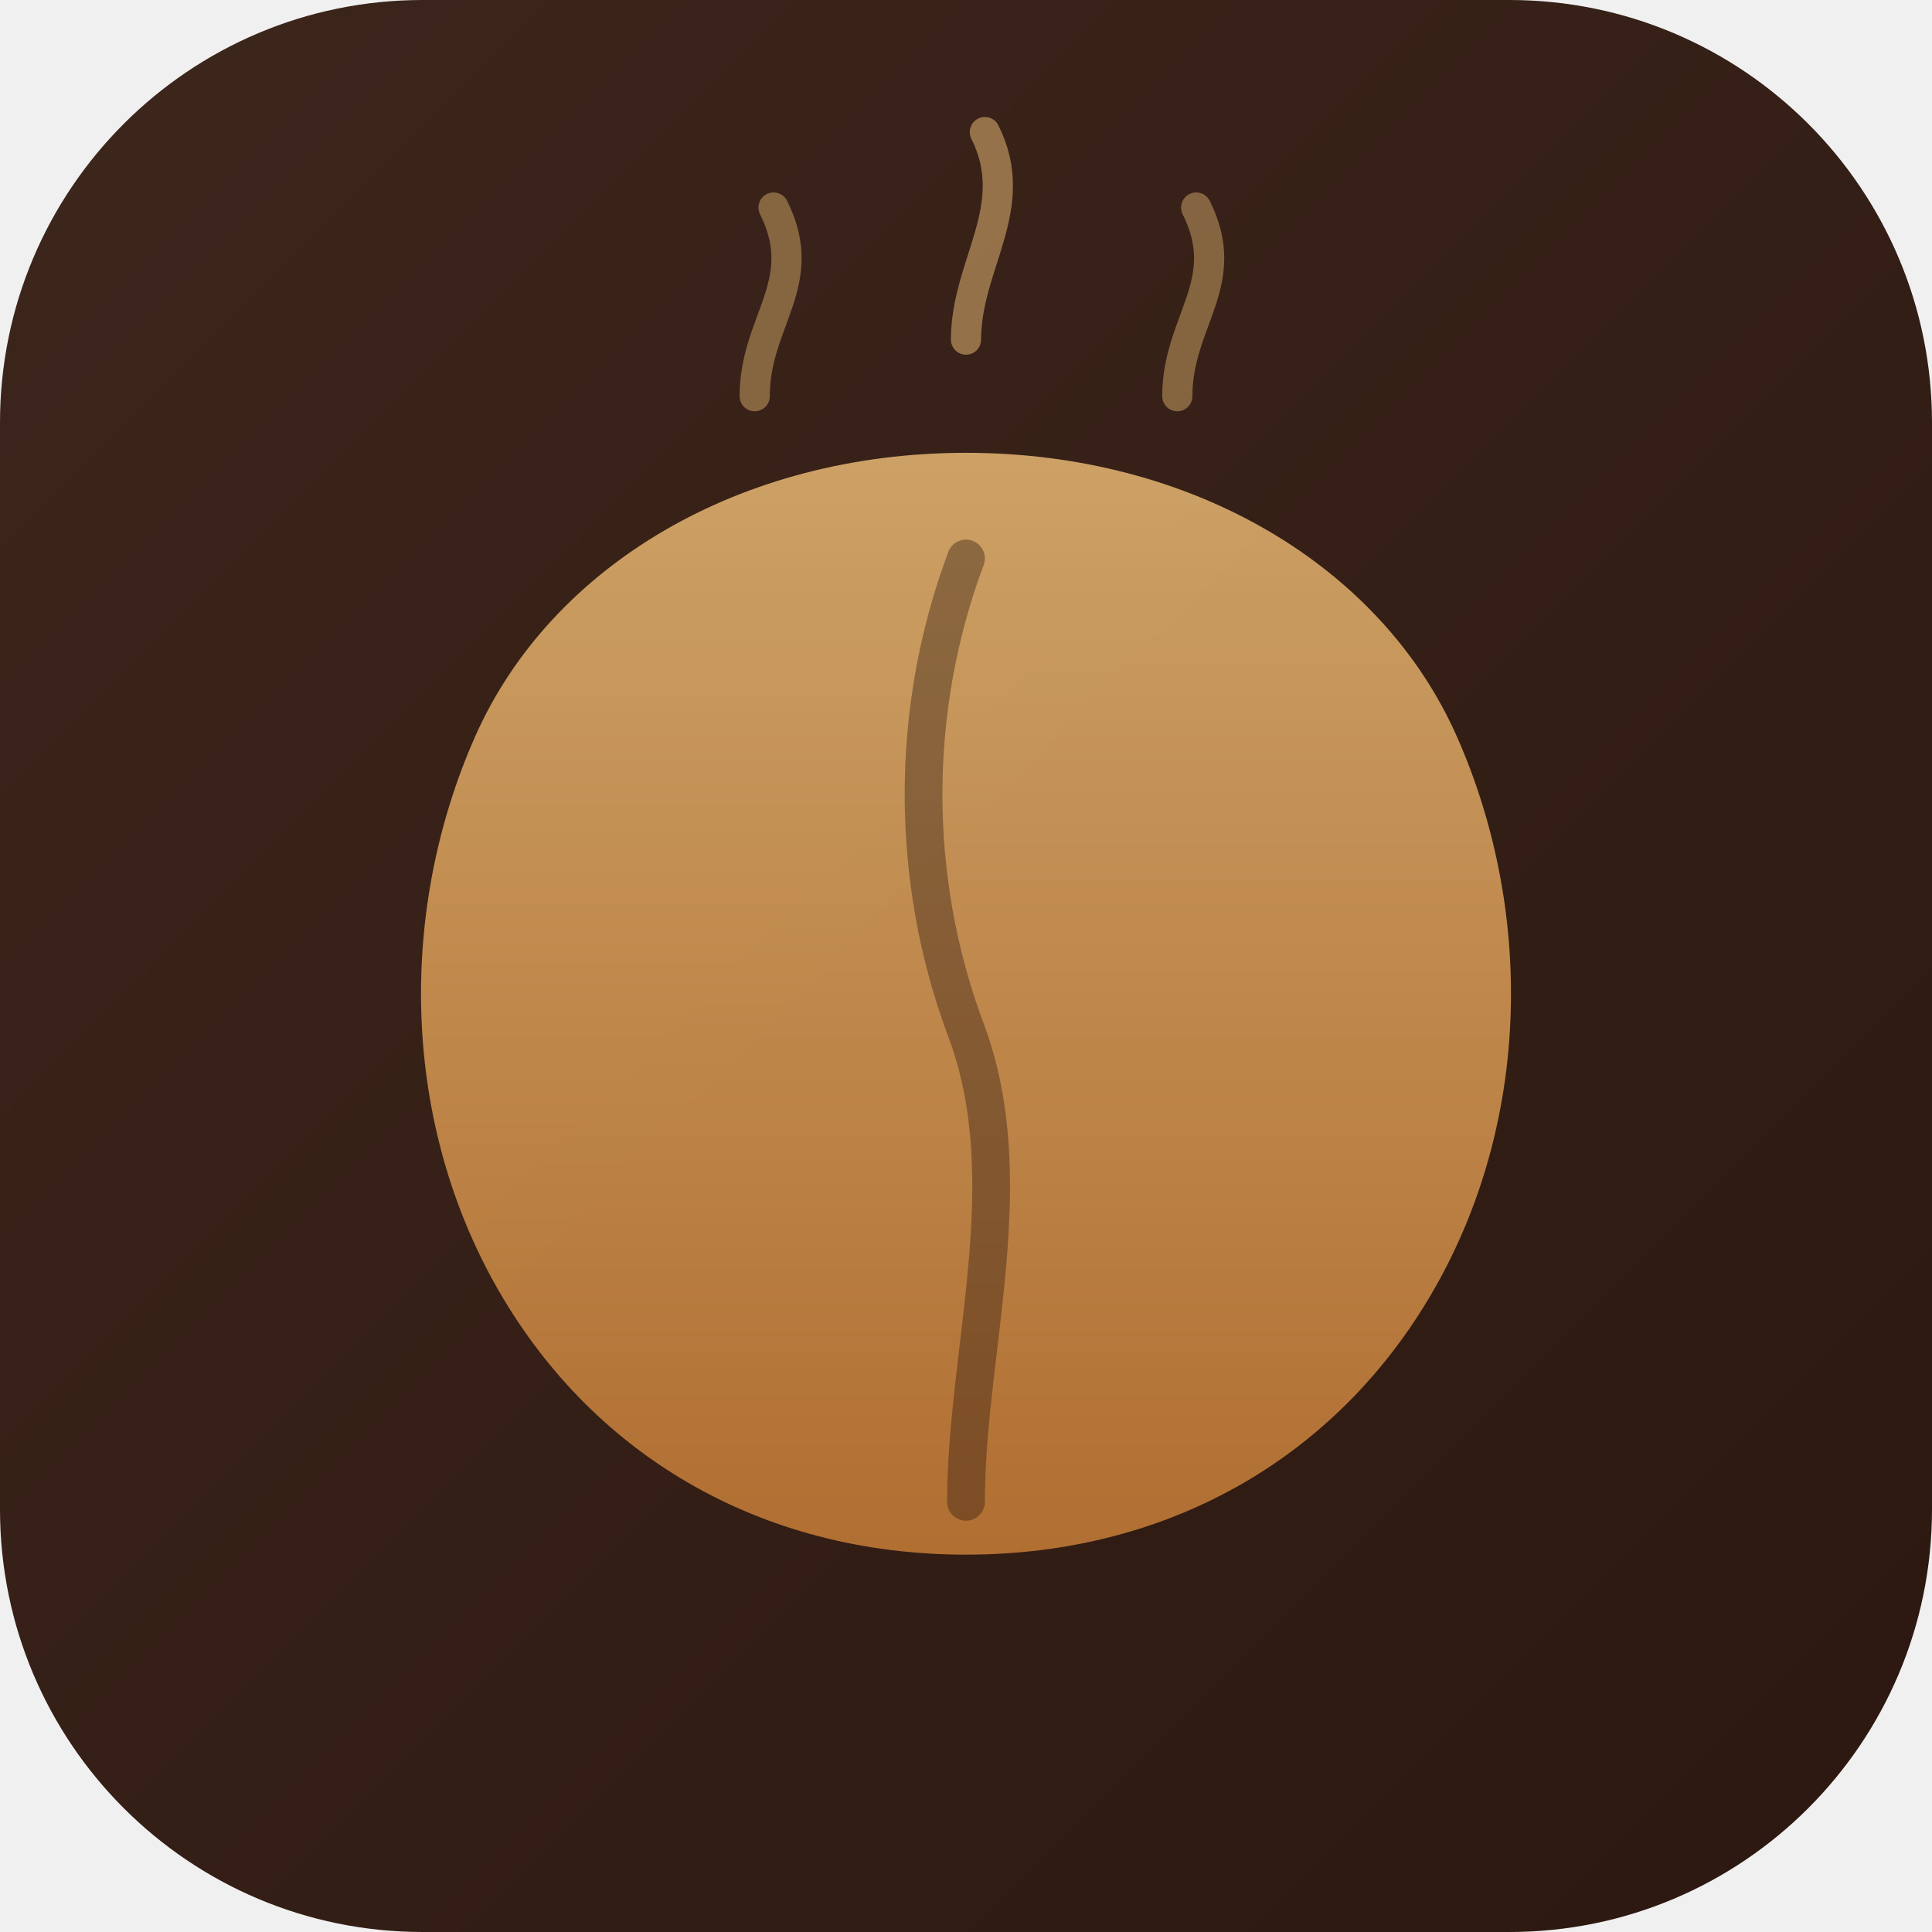
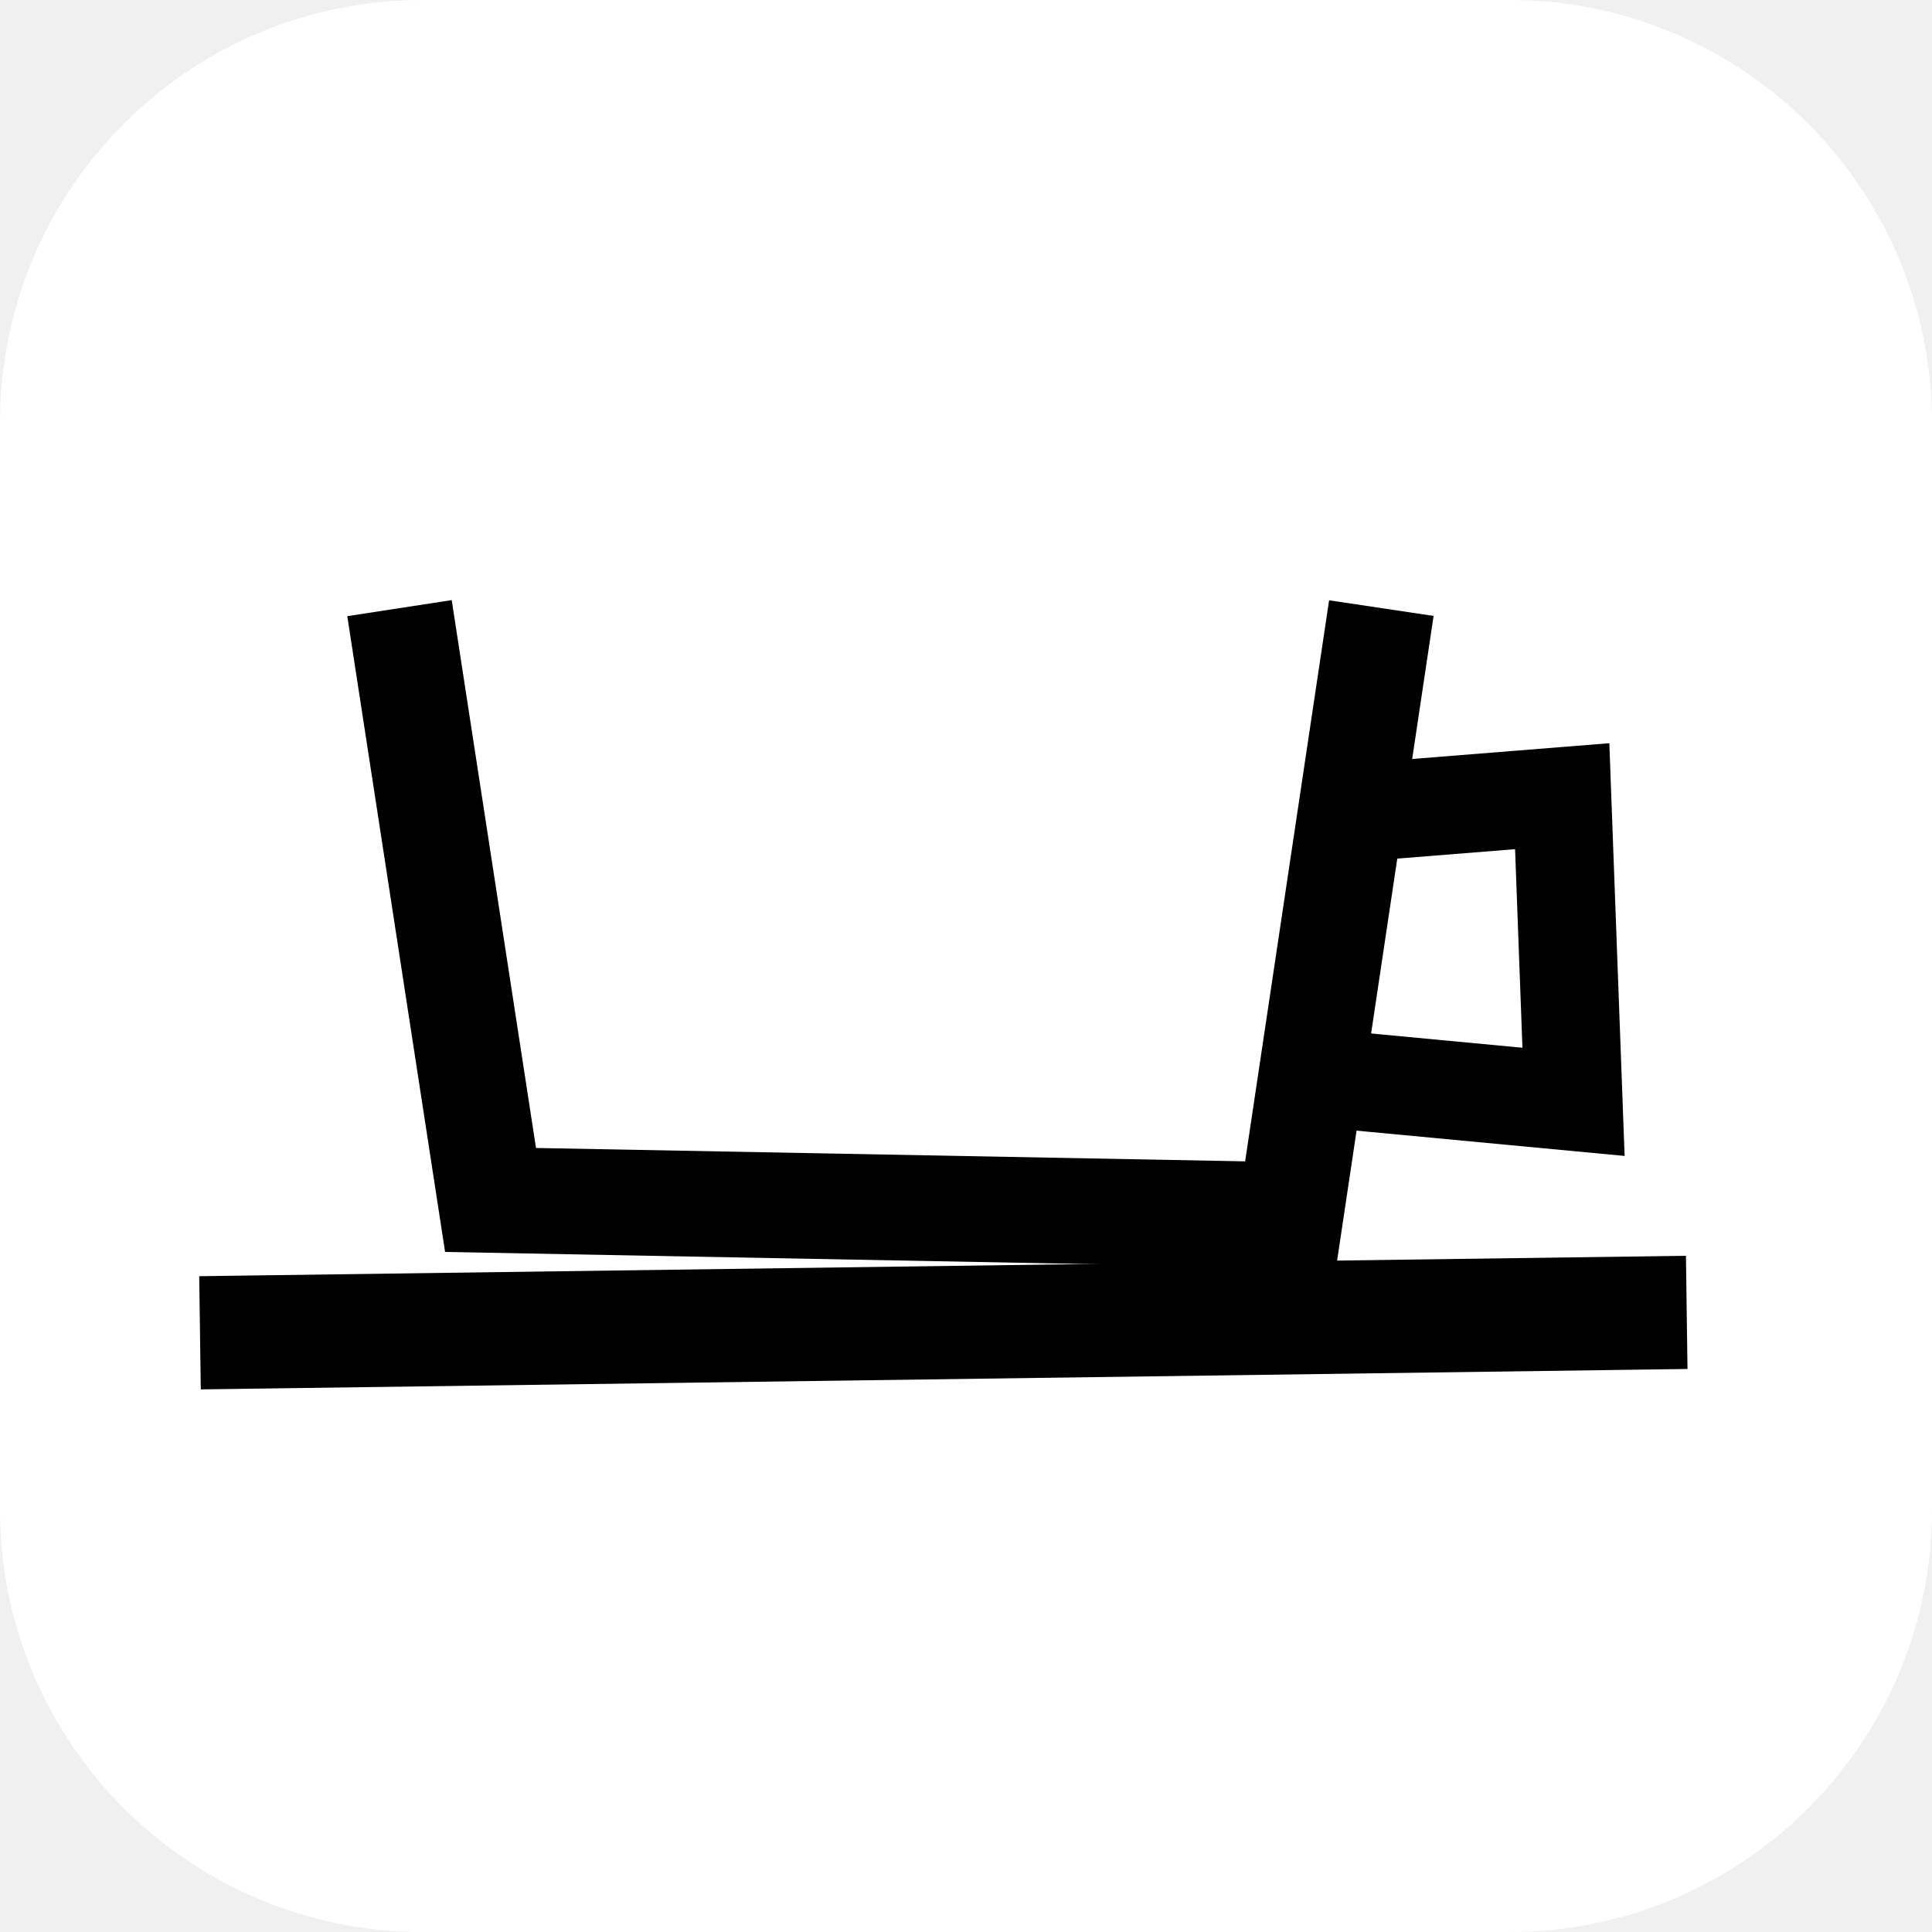
<svg xmlns="http://www.w3.org/2000/svg" viewBox="0 0 512 512">
-   <defs>
-     <linearGradient id="bg" x1="0" y1="0" x2="1" y2="1">
-       <stop offset="0%" stop-color="#3D261C" />
-       <stop offset="100%" stop-color="#2C1810" />
-     </linearGradient>
-     <linearGradient id="bean" x1="0" y1="0" x2="0" y2="1">
-       <stop offset="0%" stop-color="#D4A76A" />
-       <stop offset="100%" stop-color="#B87333" />
-     </linearGradient>
-   </defs>
-   <rect width="512" height="512" rx="112" fill="url(#bg)" />
-   <path d="M256 120c-60 0-110 30-130 75s-20 100 5 145c25 45 70 72 125 72s100-27 125-72c25-45 25-100 5-145s-70-75-130-75z" fill="url(#bean)" opacity="0.95" />
-   <path d="M256 148c-15 40-15 85 0 125s0 85 0 125" fill="none" stroke="#2C1810" stroke-width="10" stroke-linecap="round" opacity="0.4" />
-   <path d="M200 105c0-20 15-30 5-50" fill="none" stroke="#D4A76A" stroke-width="8" stroke-linecap="round" opacity="0.5" />
-   <path d="M256 90c0-20 15-35 5-55" fill="none" stroke="#D4A76A" stroke-width="8" stroke-linecap="round" opacity="0.6" />
-   <path d="M312 105c0-20 15-30 5-50" fill="none" stroke="#D4A76A" stroke-width="8" stroke-linecap="round" opacity="0.5" />
+   <rect width="512" height="512" rx="112" fill="#FFFFFF" />
+   <g fill="none" stroke="#000000" stroke-linecap="square" stroke-linejoin="miter">
+     <path d="M108 175 L130 318 L342 322 L364 175" stroke-width="28" />
+     <path d="M364 215 L414 211 L417 292 L364 287" stroke-width="26" />
+     <path d="M68 353 L432 348" stroke-width="30" />
+   </g>
</svg>
